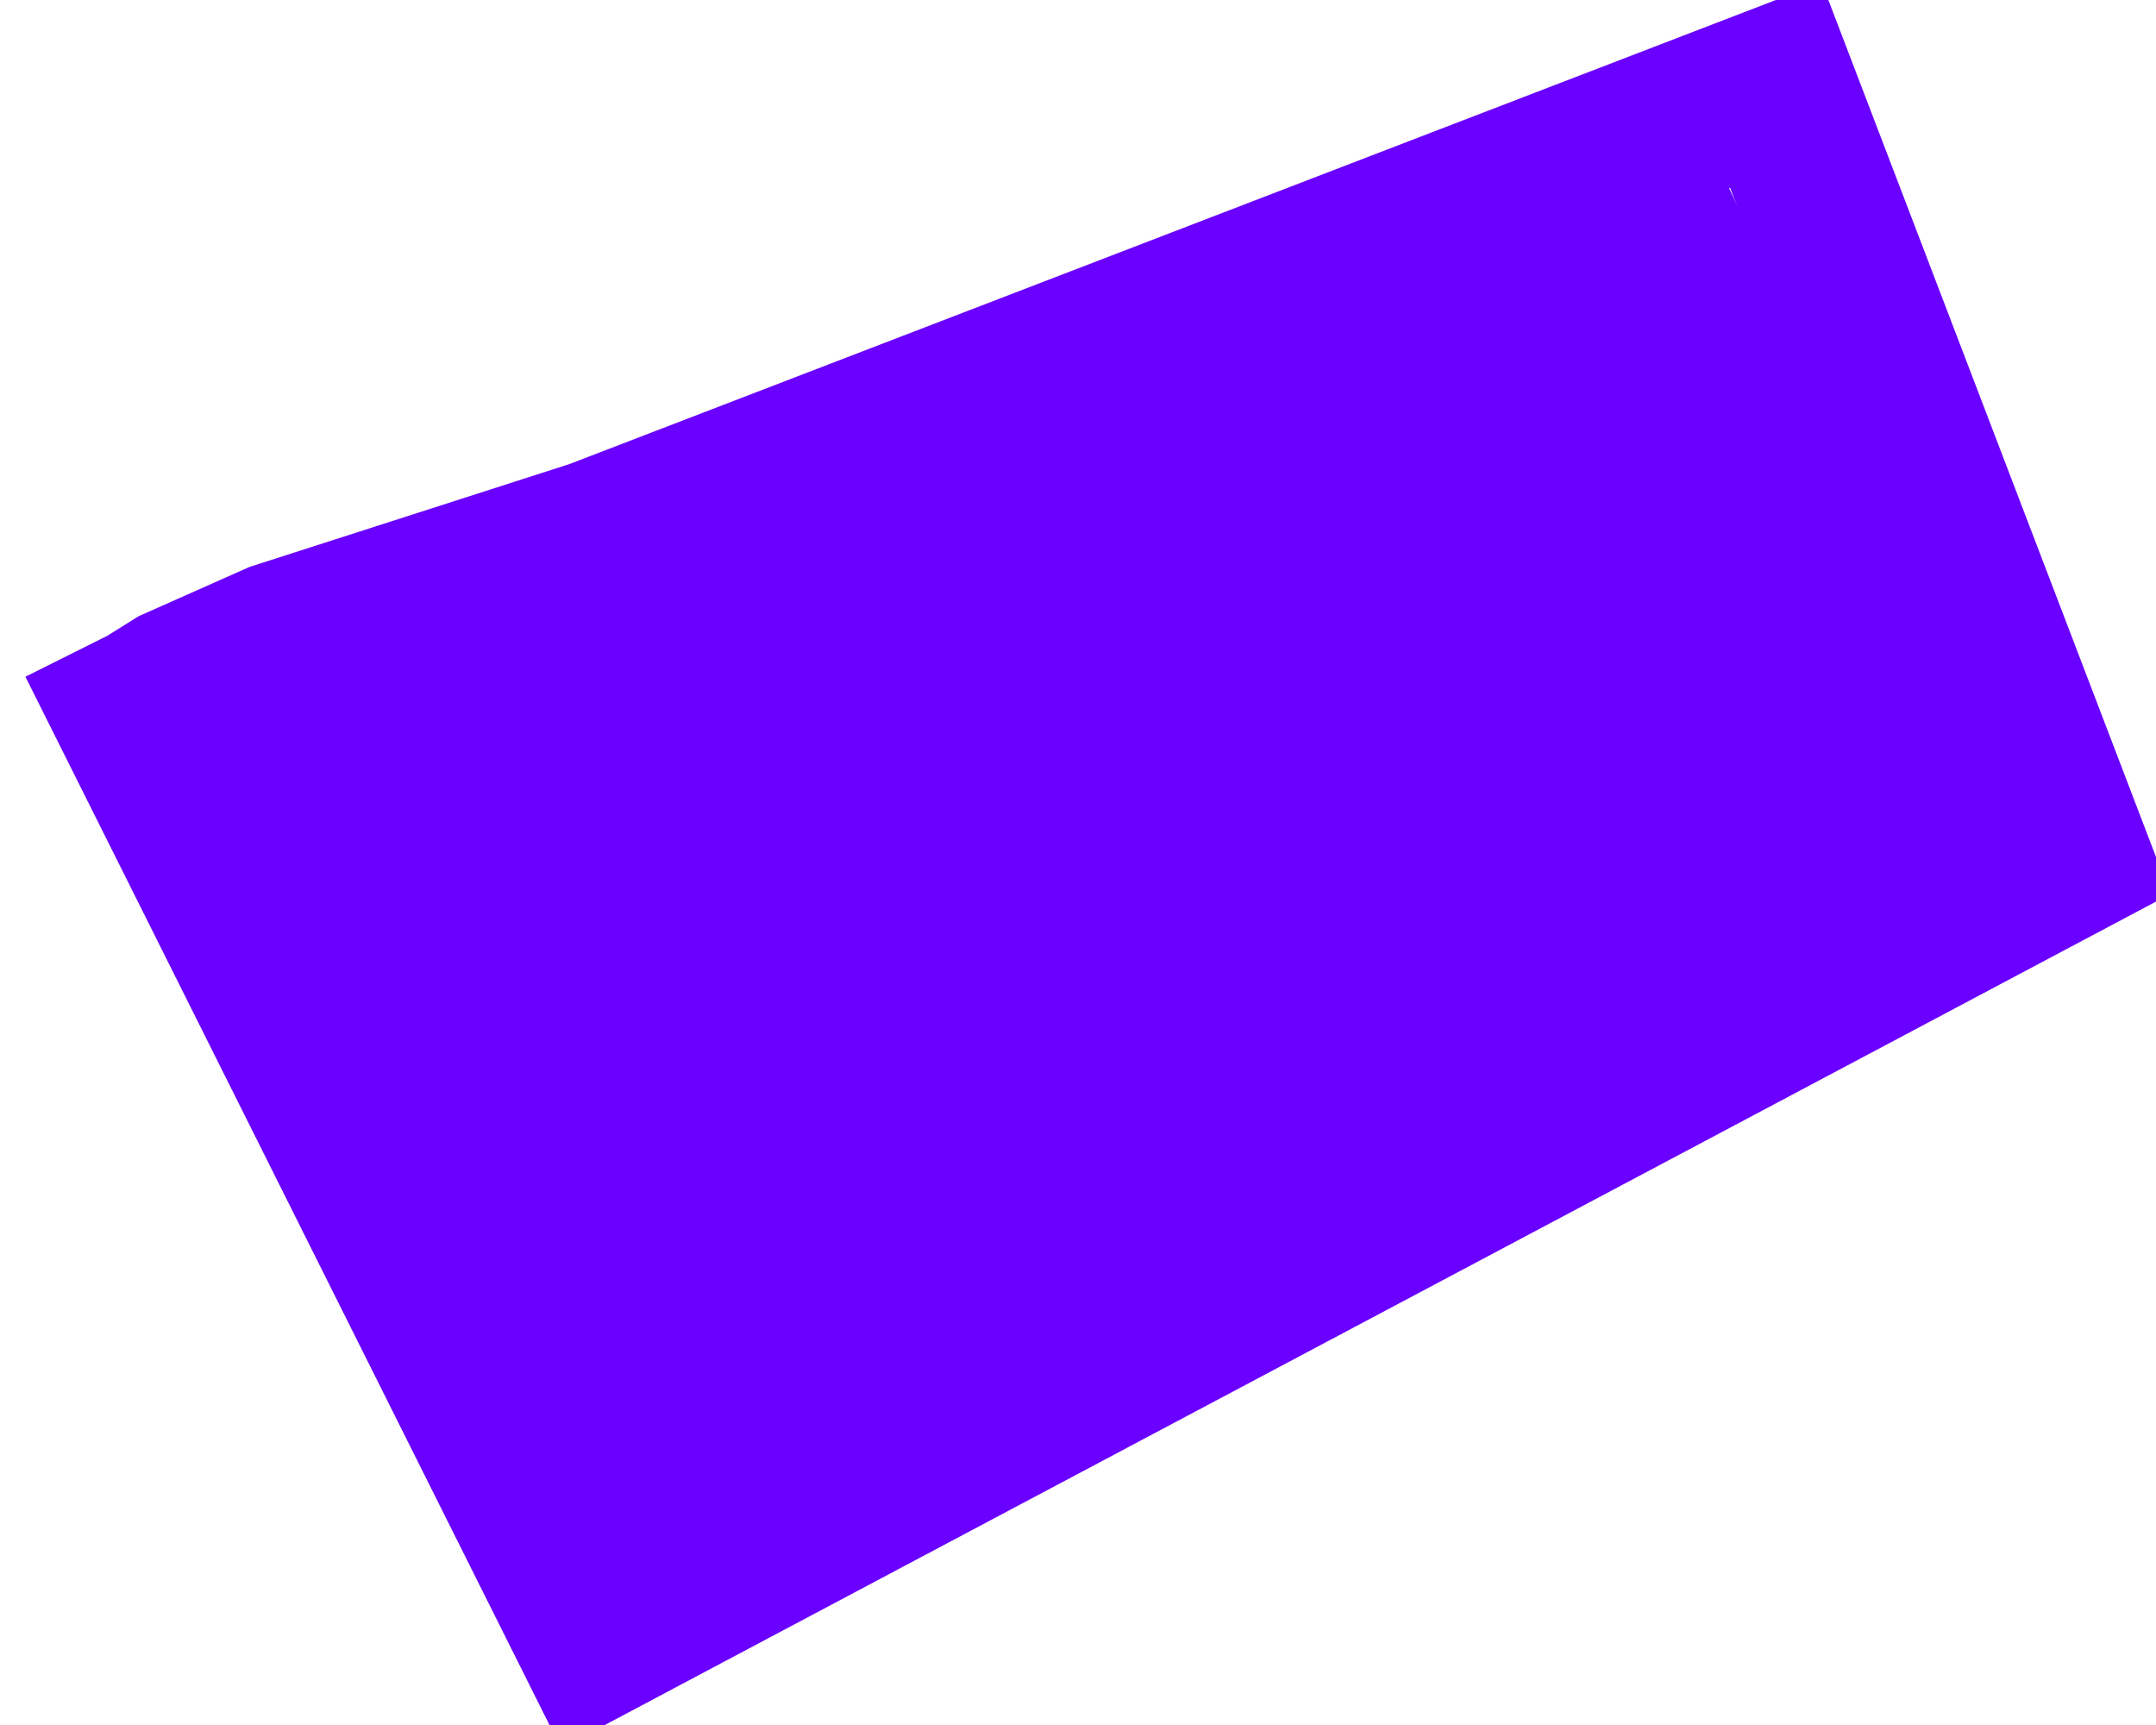
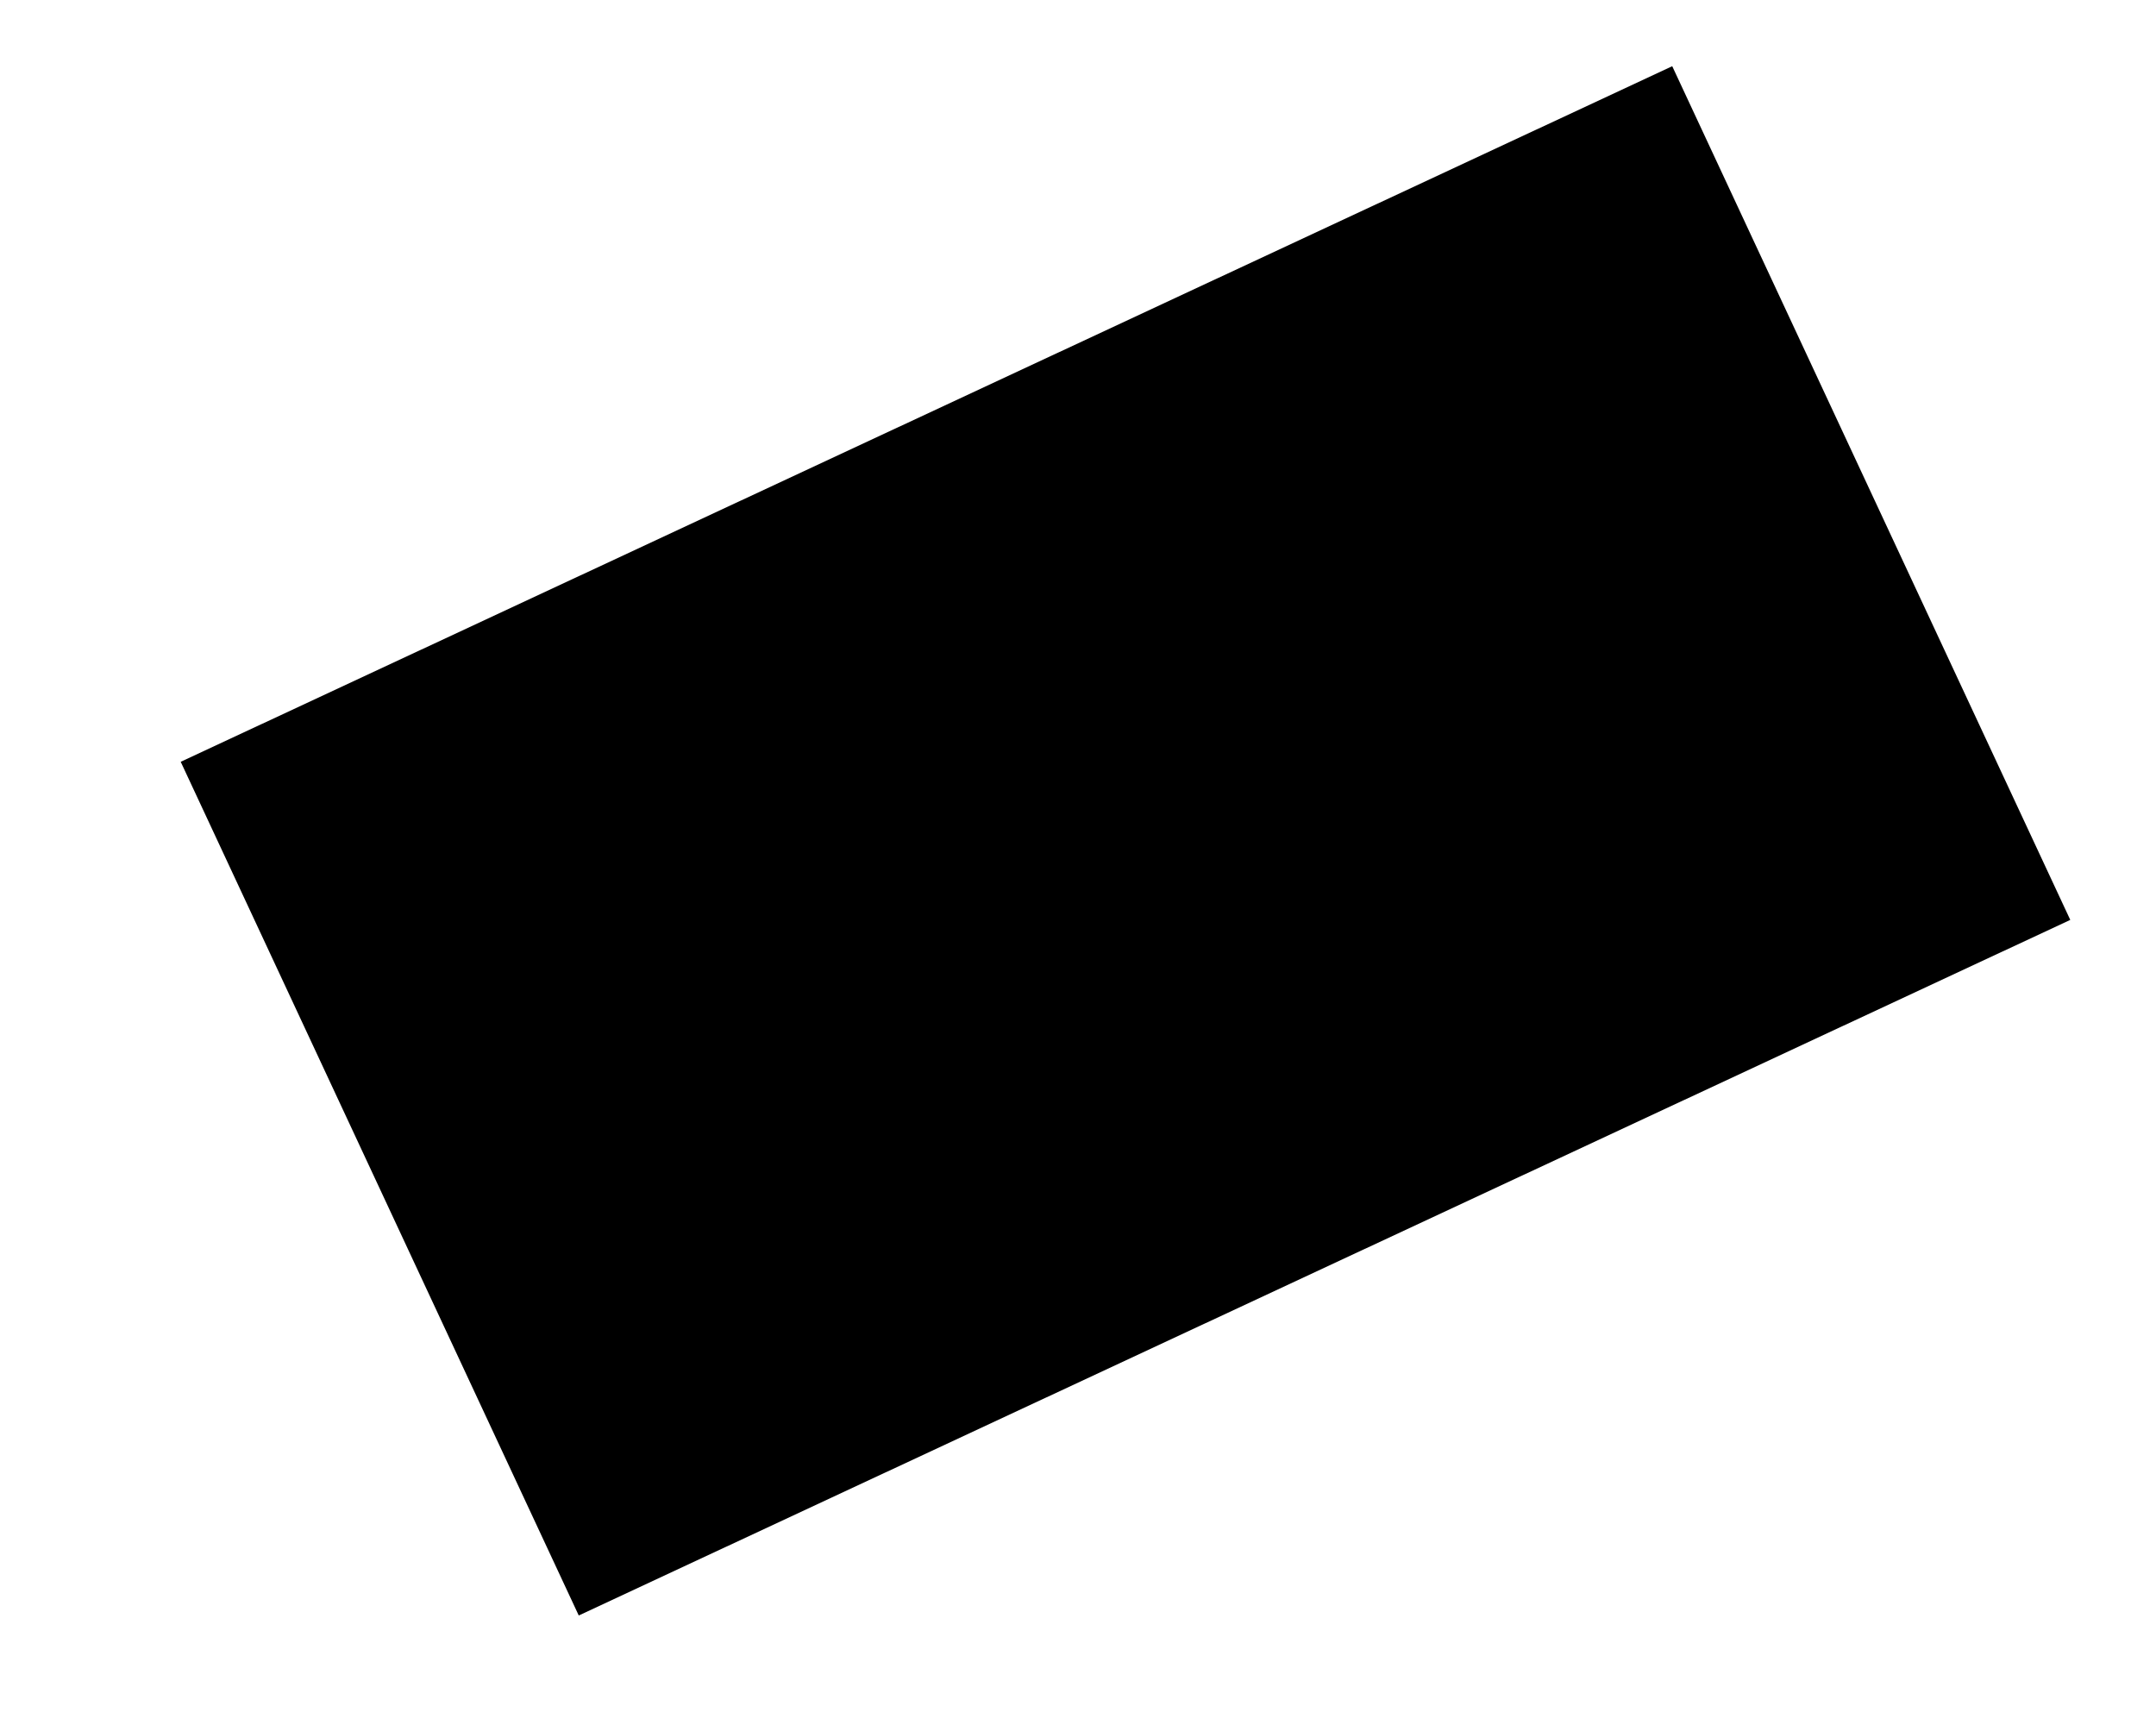
<svg xmlns="http://www.w3.org/2000/svg" version="1.1" width="190px" height="152px" viewBox="-0.5 -0.5 190 152">
-   <g>
-     <path d="M 8 56 L 52 144 L 182 75 L 156 7 L 52 47 L 24 56 L 15 60 L 7 65" fill="none" stroke="#6a00ff" stroke-width="14" stroke-miterlimit="10" pointer-events="stroke" />
-     <rect x="26.17" y="32.09" width="145.03" height="83" fill="#6a00ff" stroke="none" transform="rotate(-25,98.69,73.59)" pointer-events="all" />
+   <g id="B-14-La-Matrice">
+     <path d="M 8 56 L 52 144 L 182 75 L 156 7 L 52 47 L 24 56 L 15 60 L 7 65" fill="none" stroke-width="14" stroke-miterlimit="10" pointer-events="stroke" />
+     <rect x="26.17" y="32.09" width="145.03" height="83" stroke="none" transform="rotate(-25,98.69,73.59)" pointer-events="all" />
  </g>
</svg>
